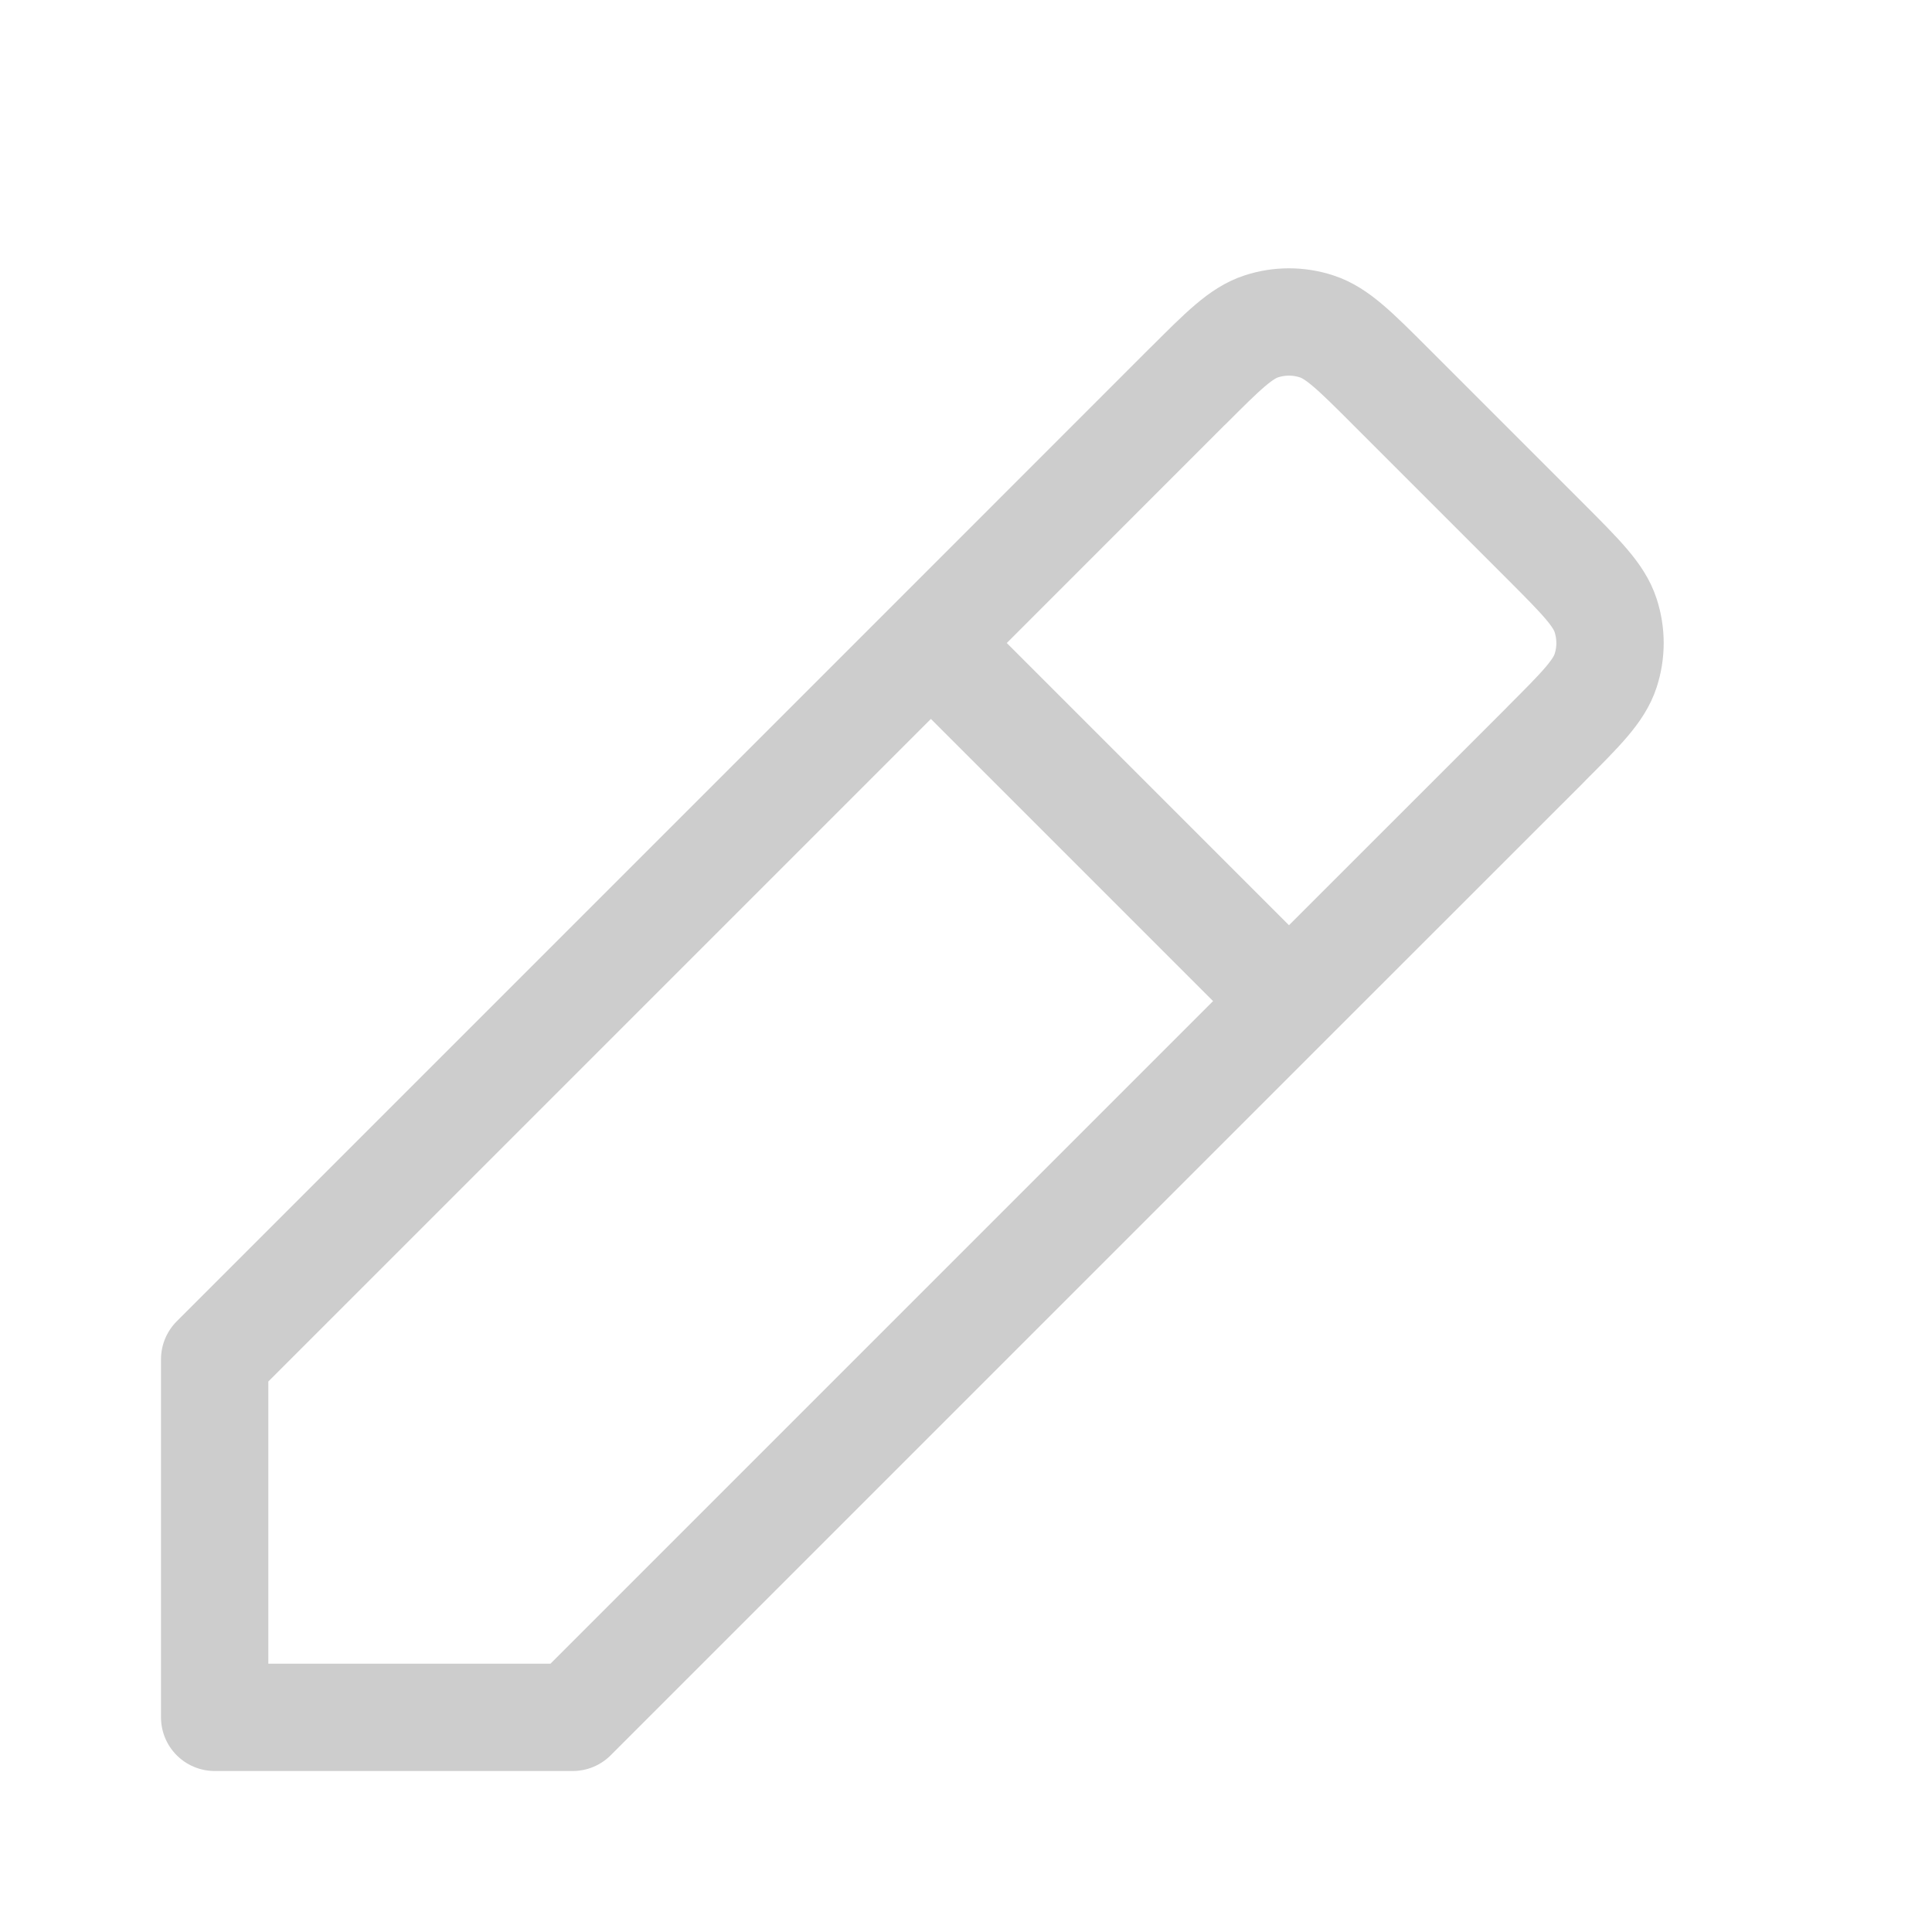
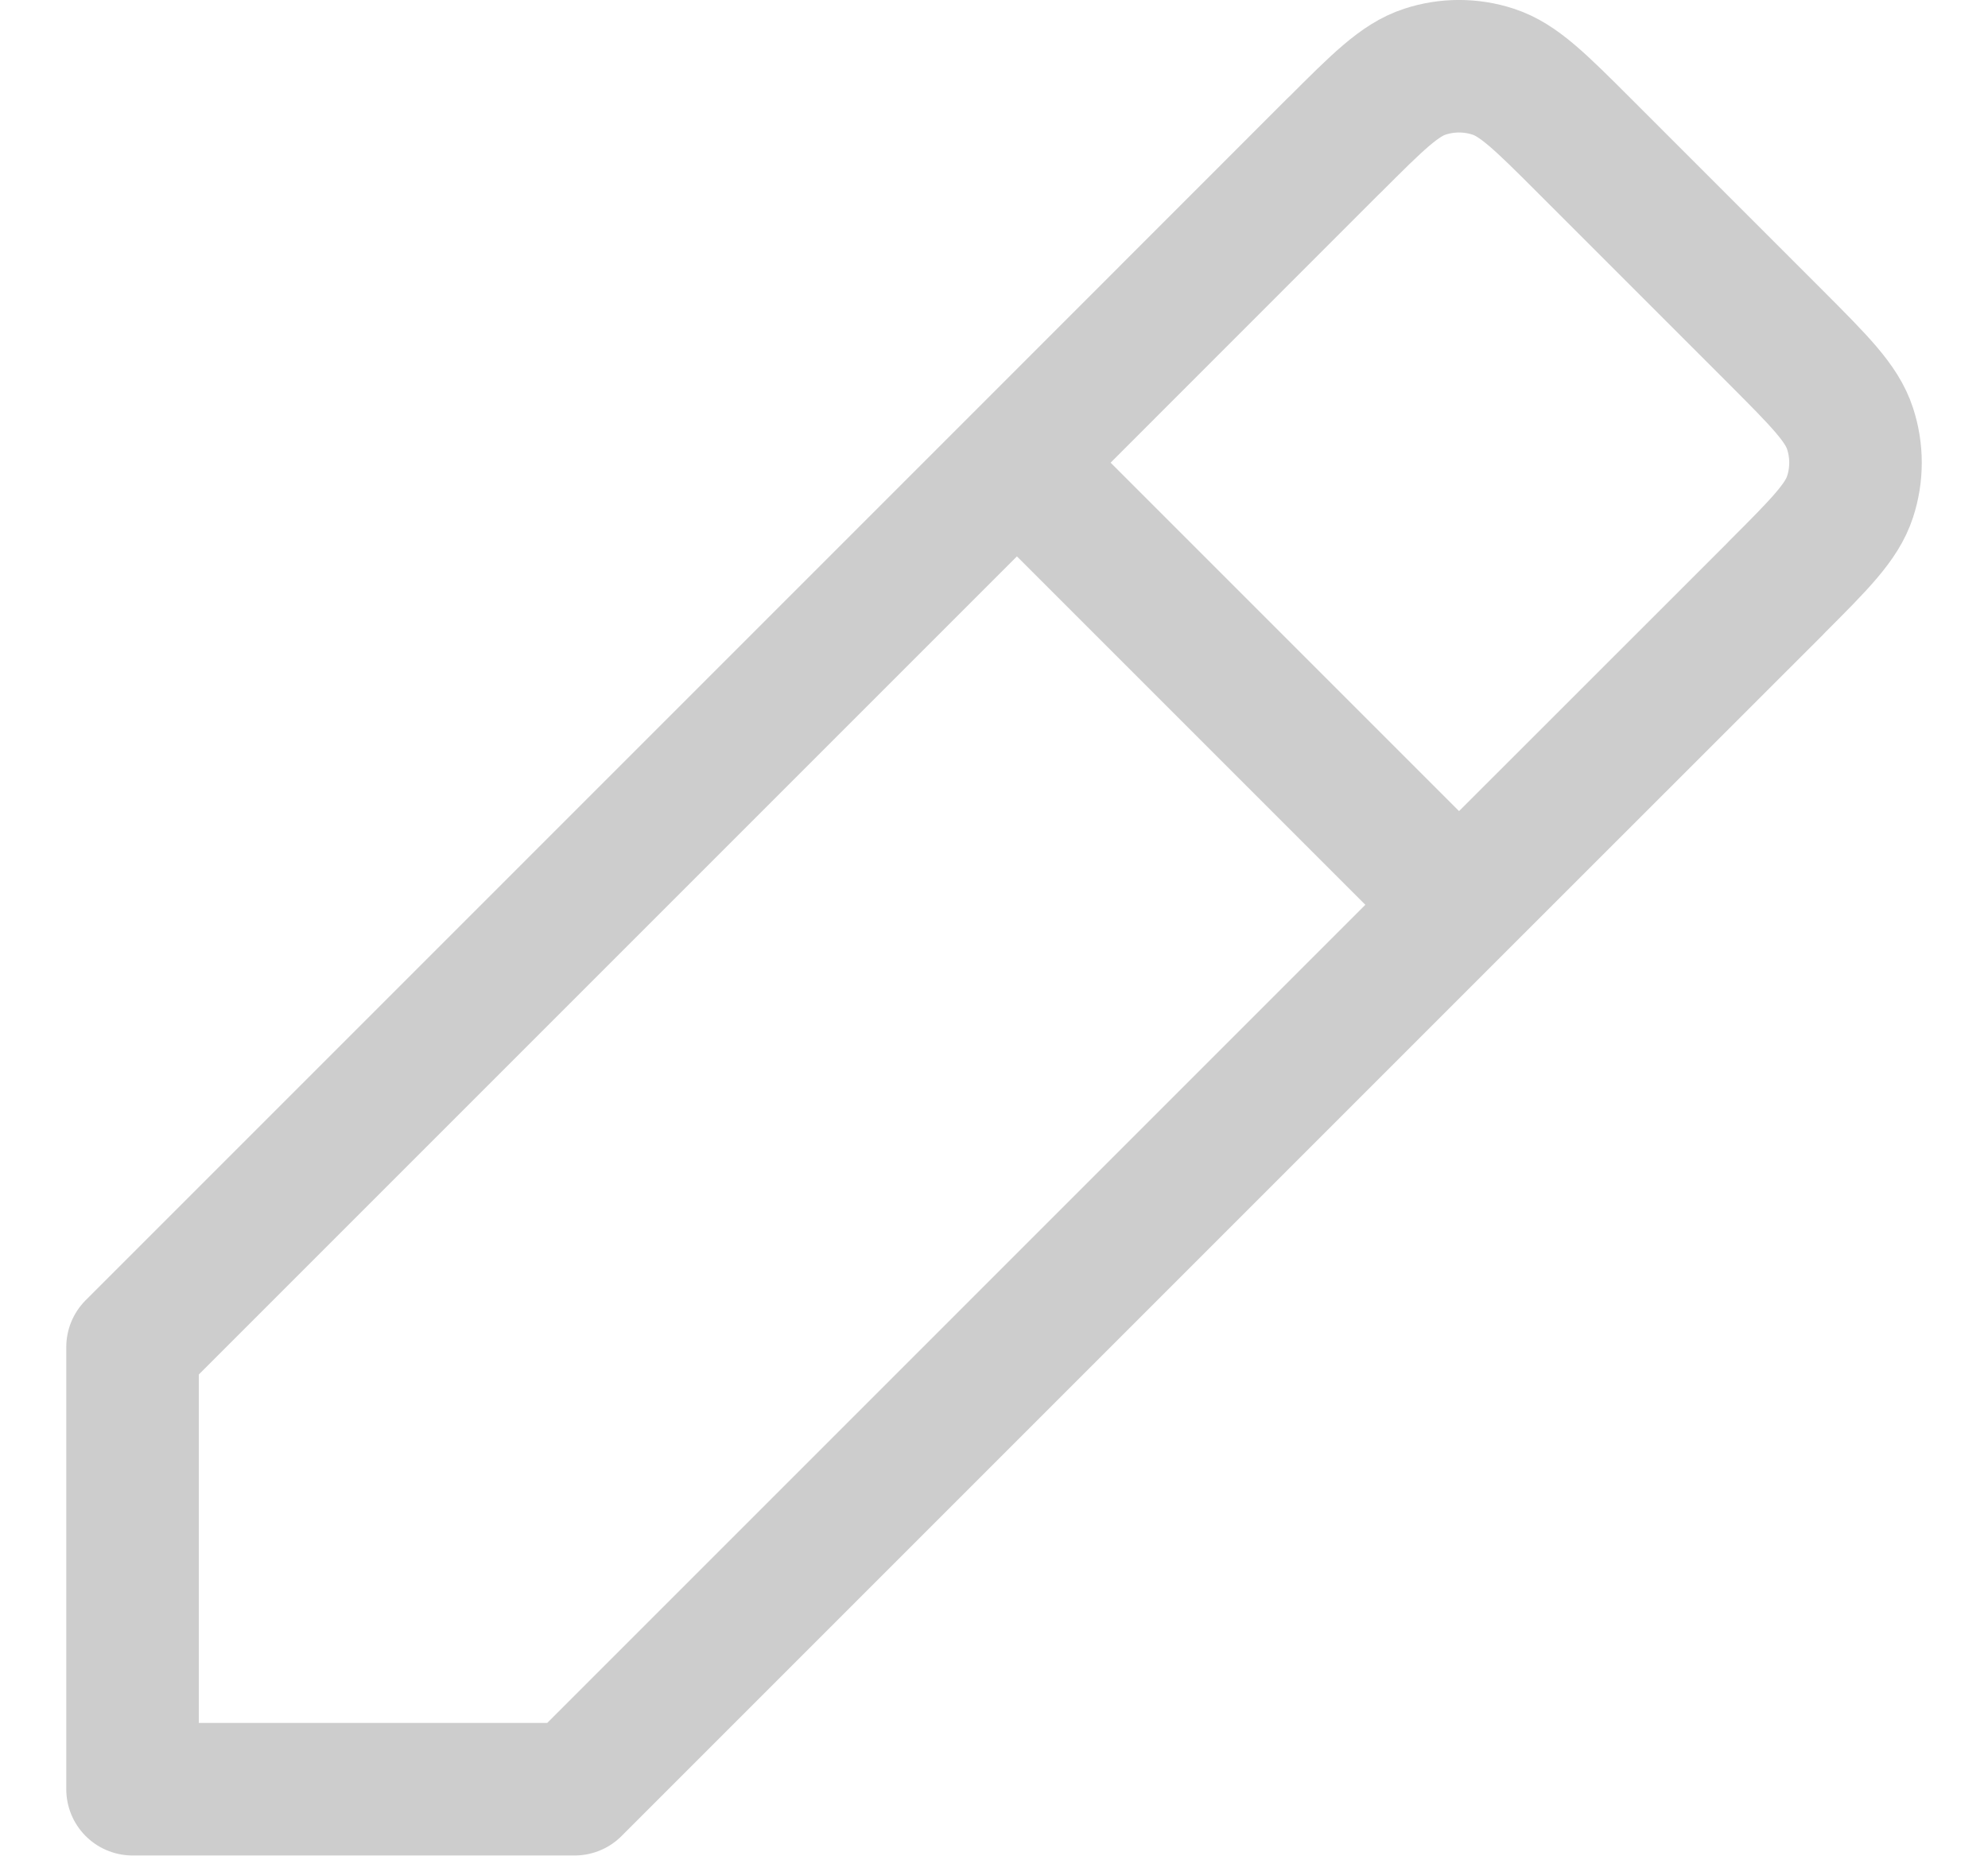
- <svg xmlns="http://www.w3.org/2000/svg" width="18" height="18" viewBox="0 0 18 18" fill="none">
-   <path d="M8.673 5.991L2 12.664V16H5.336L12.009 9.327M8.673 5.991L11.065 3.598L11.067 3.597C11.396 3.268 11.561 3.103 11.751 3.041C11.919 2.986 12.099 2.986 12.267 3.041C12.457 3.103 12.622 3.267 12.951 3.596L14.402 5.047C14.732 5.378 14.897 5.543 14.959 5.733C15.014 5.901 15.014 6.081 14.959 6.249C14.897 6.439 14.732 6.604 14.402 6.934L14.402 6.935L12.009 9.327M8.673 5.991L12.009 9.327" stroke="#CDCDCD" stroke-linecap="round" stroke-linejoin="round" />
+ <svg xmlns="http://www.w3.org/2000/svg" width="15" height="14" viewBox="0 0 15 14" fill="none">
+   <path d="M7.673 3.491L1 10.164V13.5H4.336L11.009 6.827M7.673 3.491L10.065 1.098L10.067 1.097C10.396 0.768 10.561 0.603 10.751 0.541C10.919 0.486 11.099 0.486 11.267 0.541C11.457 0.603 11.622 0.767 11.951 1.096L13.402 2.547C13.732 2.878 13.897 3.043 13.959 3.233C14.014 3.401 14.014 3.581 13.959 3.749C13.897 3.939 13.732 4.104 13.402 4.434L13.402 4.435L11.009 6.827M7.673 3.491L11.009 6.827" stroke="#CDCDCD" stroke-linecap="round" stroke-linejoin="round" />
</svg>
